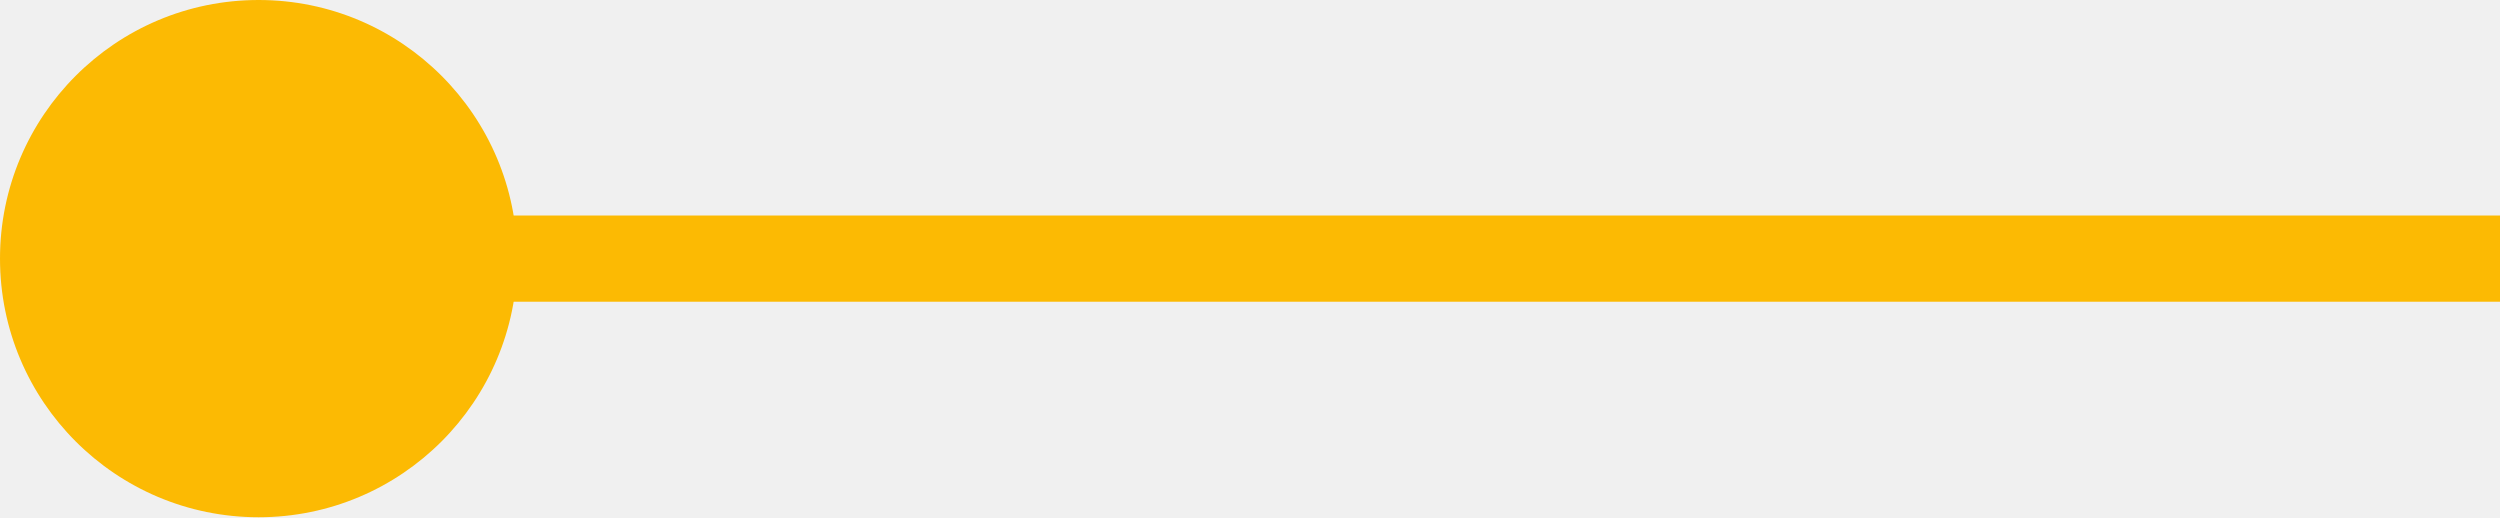
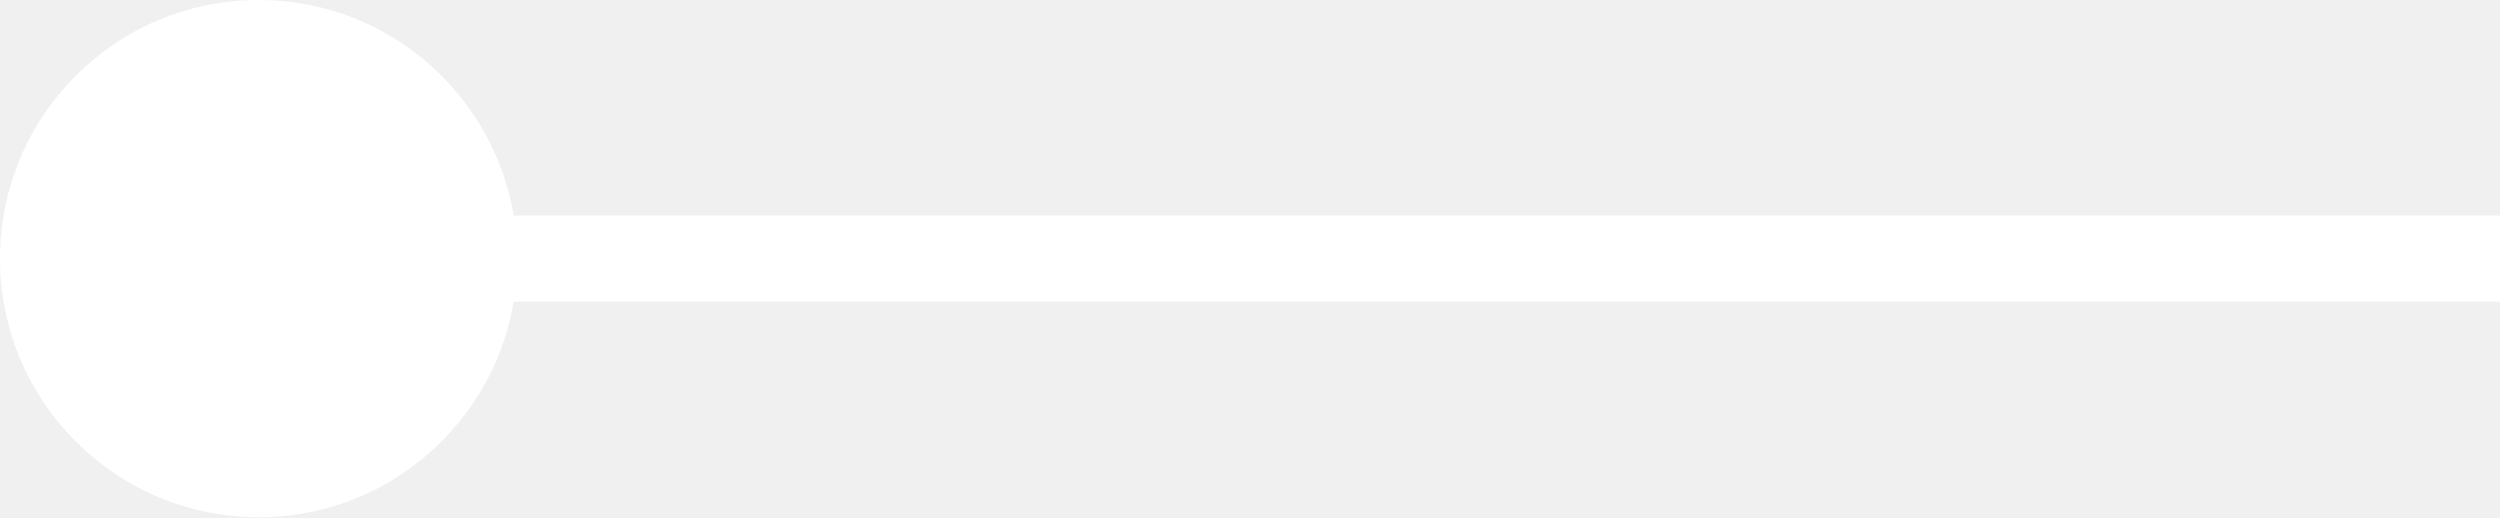
<svg xmlns="http://www.w3.org/2000/svg" id="Layer_1" data-name="Layer 1" viewBox="0 0 29 6">
  <defs>
-     <style>.cls-1{fill:#fcba03;}.cls-2{fill:none;stroke:#fcba03;stroke-miterlimit:10;}</style>
+     <style>.cls-1{fill:#fff;}.cls-2{fill:none;stroke:#fff;stroke-miterlimit:10;}</style>
  </defs>
  <circle class="cls-1" cx="3" cy="3" r="3" />
  <line class="cls-2" x1="3" y1="3" x2="29" y2="3" />
</svg>
